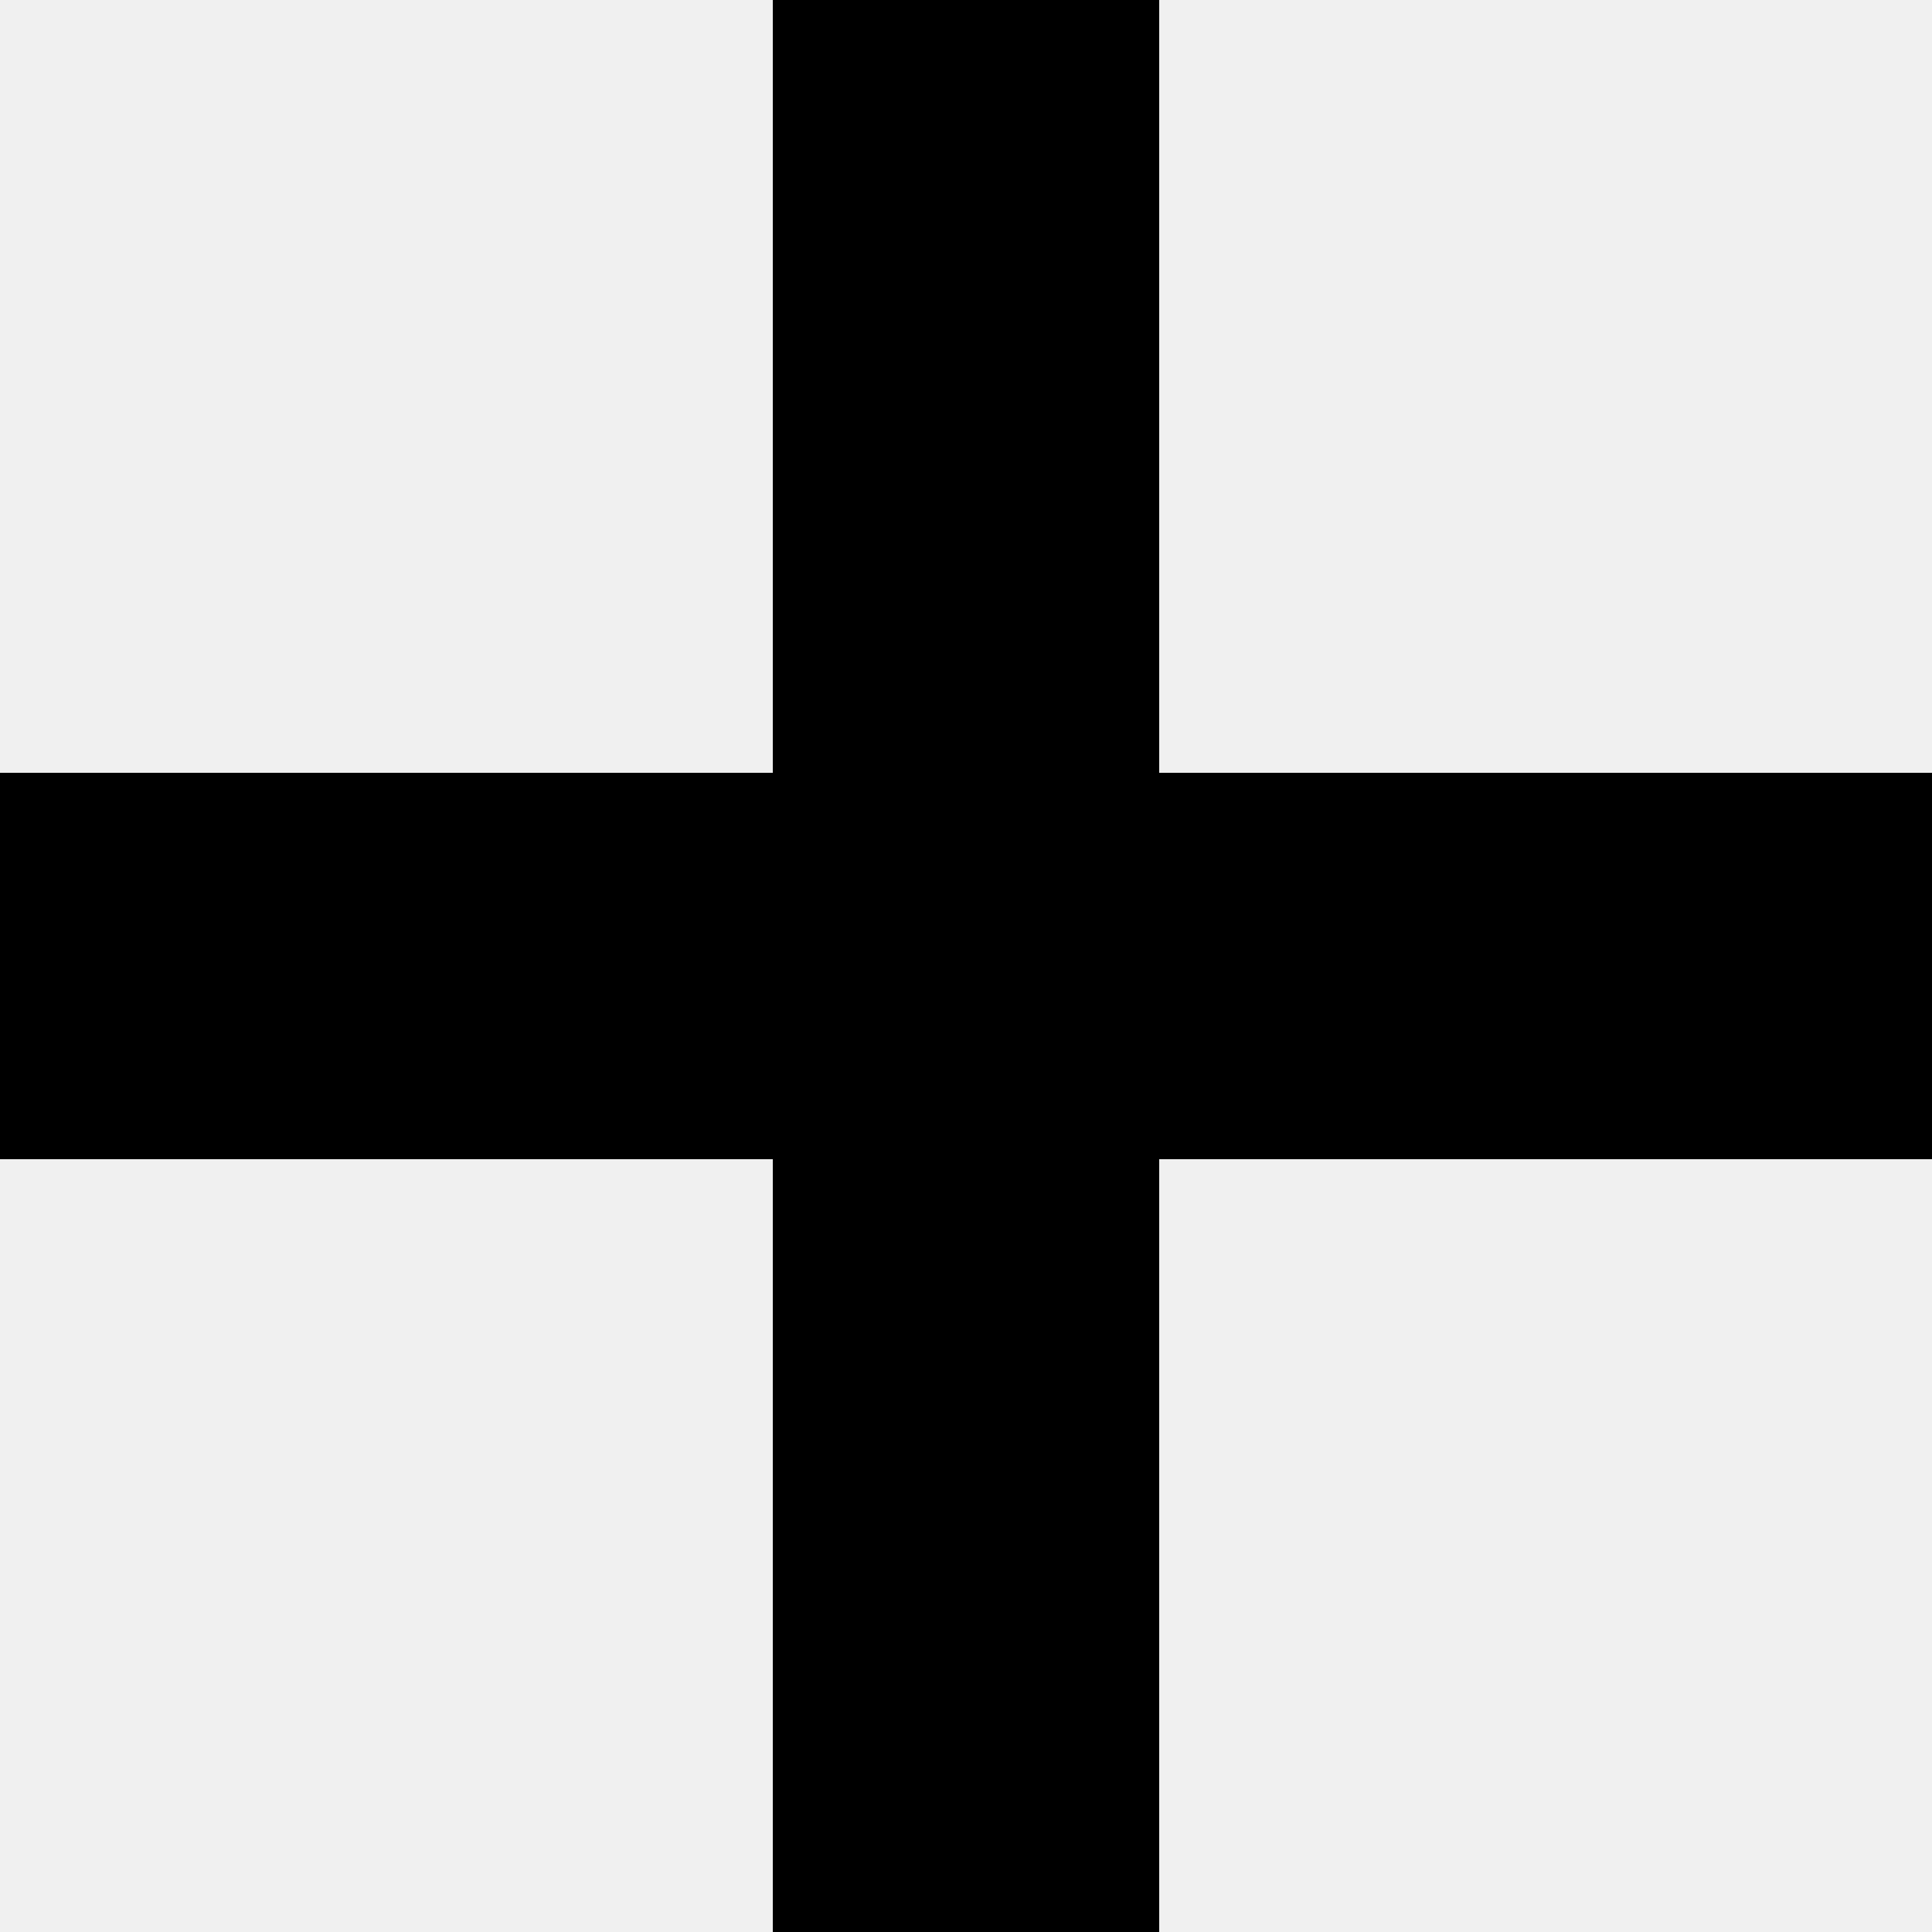
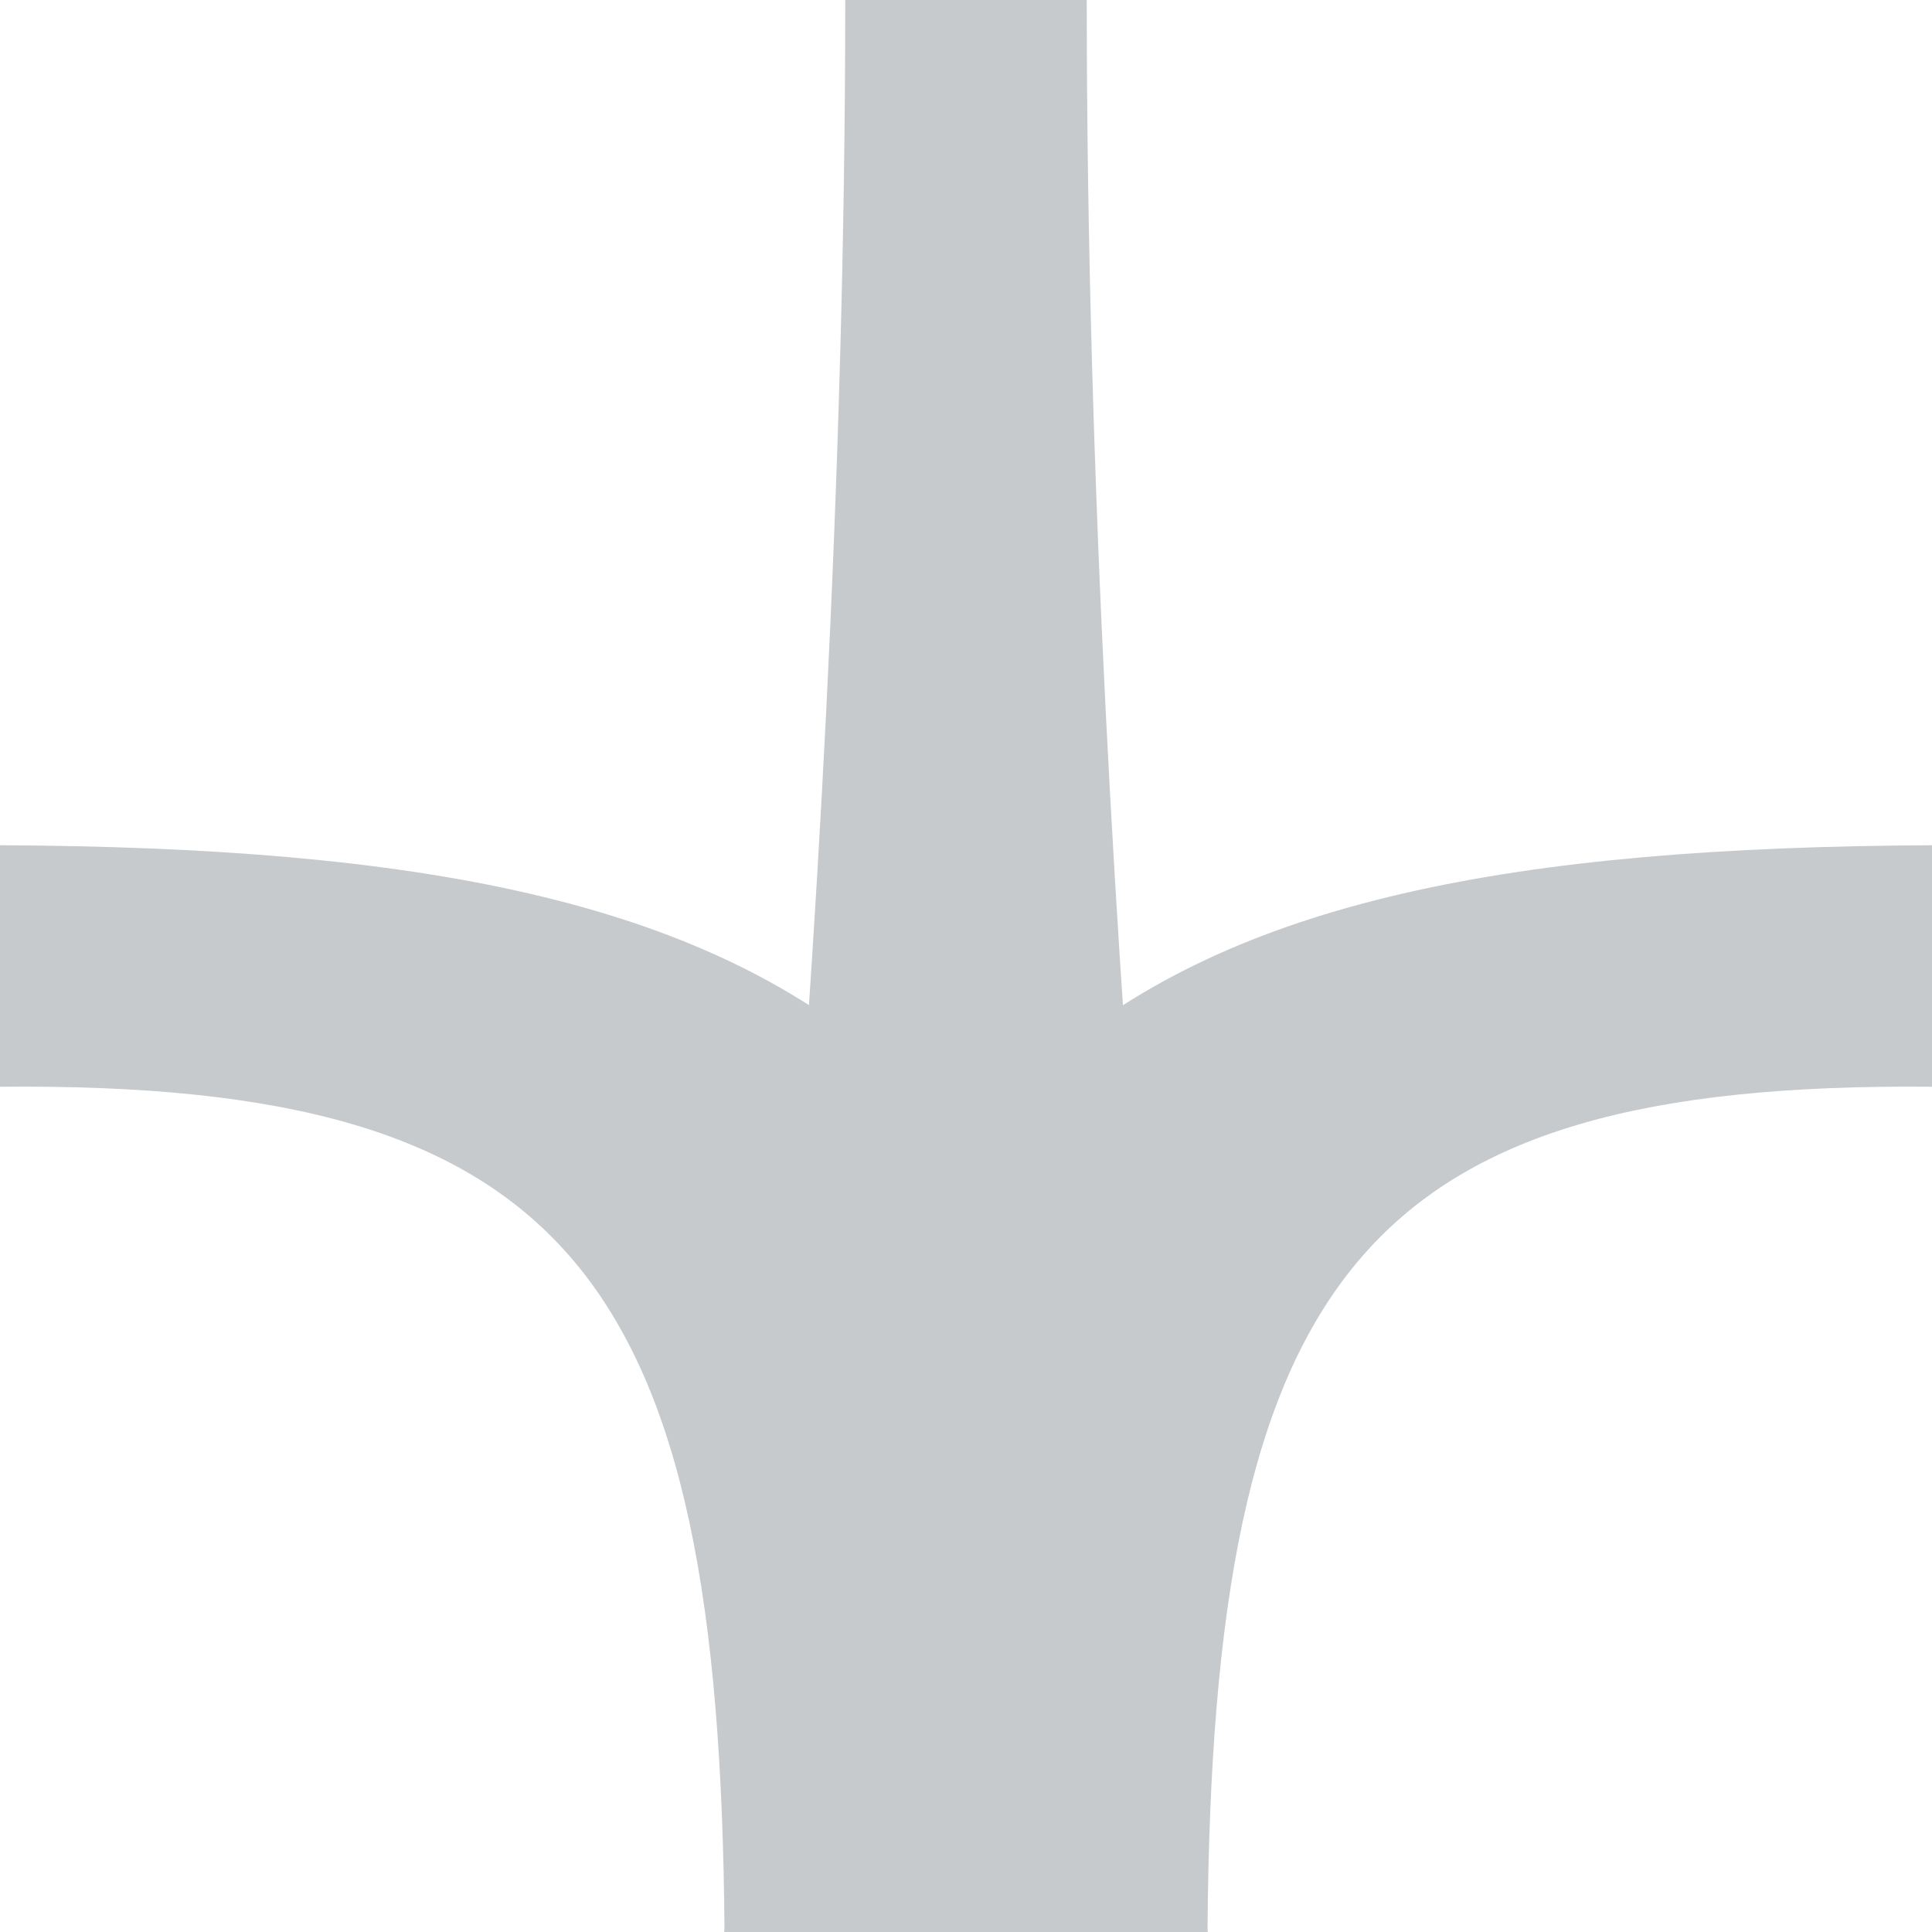
- <svg xmlns="http://www.w3.org/2000/svg" width="50" height="50">
-   <rect y="20" width="50" height="10" style="fill:rgb{0,0,0);stroke-width:3,stroke:rgb(0,0,0)" />
-   <rect x="20" width="10" height="50" style="fill:rgb{0,0,0);stroke-width:3,stroke:rgb(0,0,0)" />
+ <svg xmlns="http://www.w3.org/2000/svg" width="16" height="16" viewBox="0 0 16 16" fill="none">
+   <g clip-path="url(#clip0)">
+     <rect width="16" height="16" fill="white" />
+     <path d="M10 16C10 16 9 7.999 9 -8.74229e-08L7 -2.62268e-07C7 7.965 6 16 6 16L10 16Z" fill="#C6CACC" />
+     <path d="M10 16C10.038 10.566 11.284 8.956 16 9L16 7C9.088 7.032 6.712 8.742 6 16L10 16Z" fill="#C6CACC" />
+     <path d="M6 16C5.962 10.566 4.716 8.956 -6.11959e-07 9L-7.86805e-07 7C6.912 7.032 9.289 8.742 10 16L6 16Z" fill="#C6CACC" />
+   </g>
+   <defs>
+     <clipPath id="clip0">
+       <rect width="16" height="16" fill="white" />
+     </clipPath>
+   </defs>
</svg>
